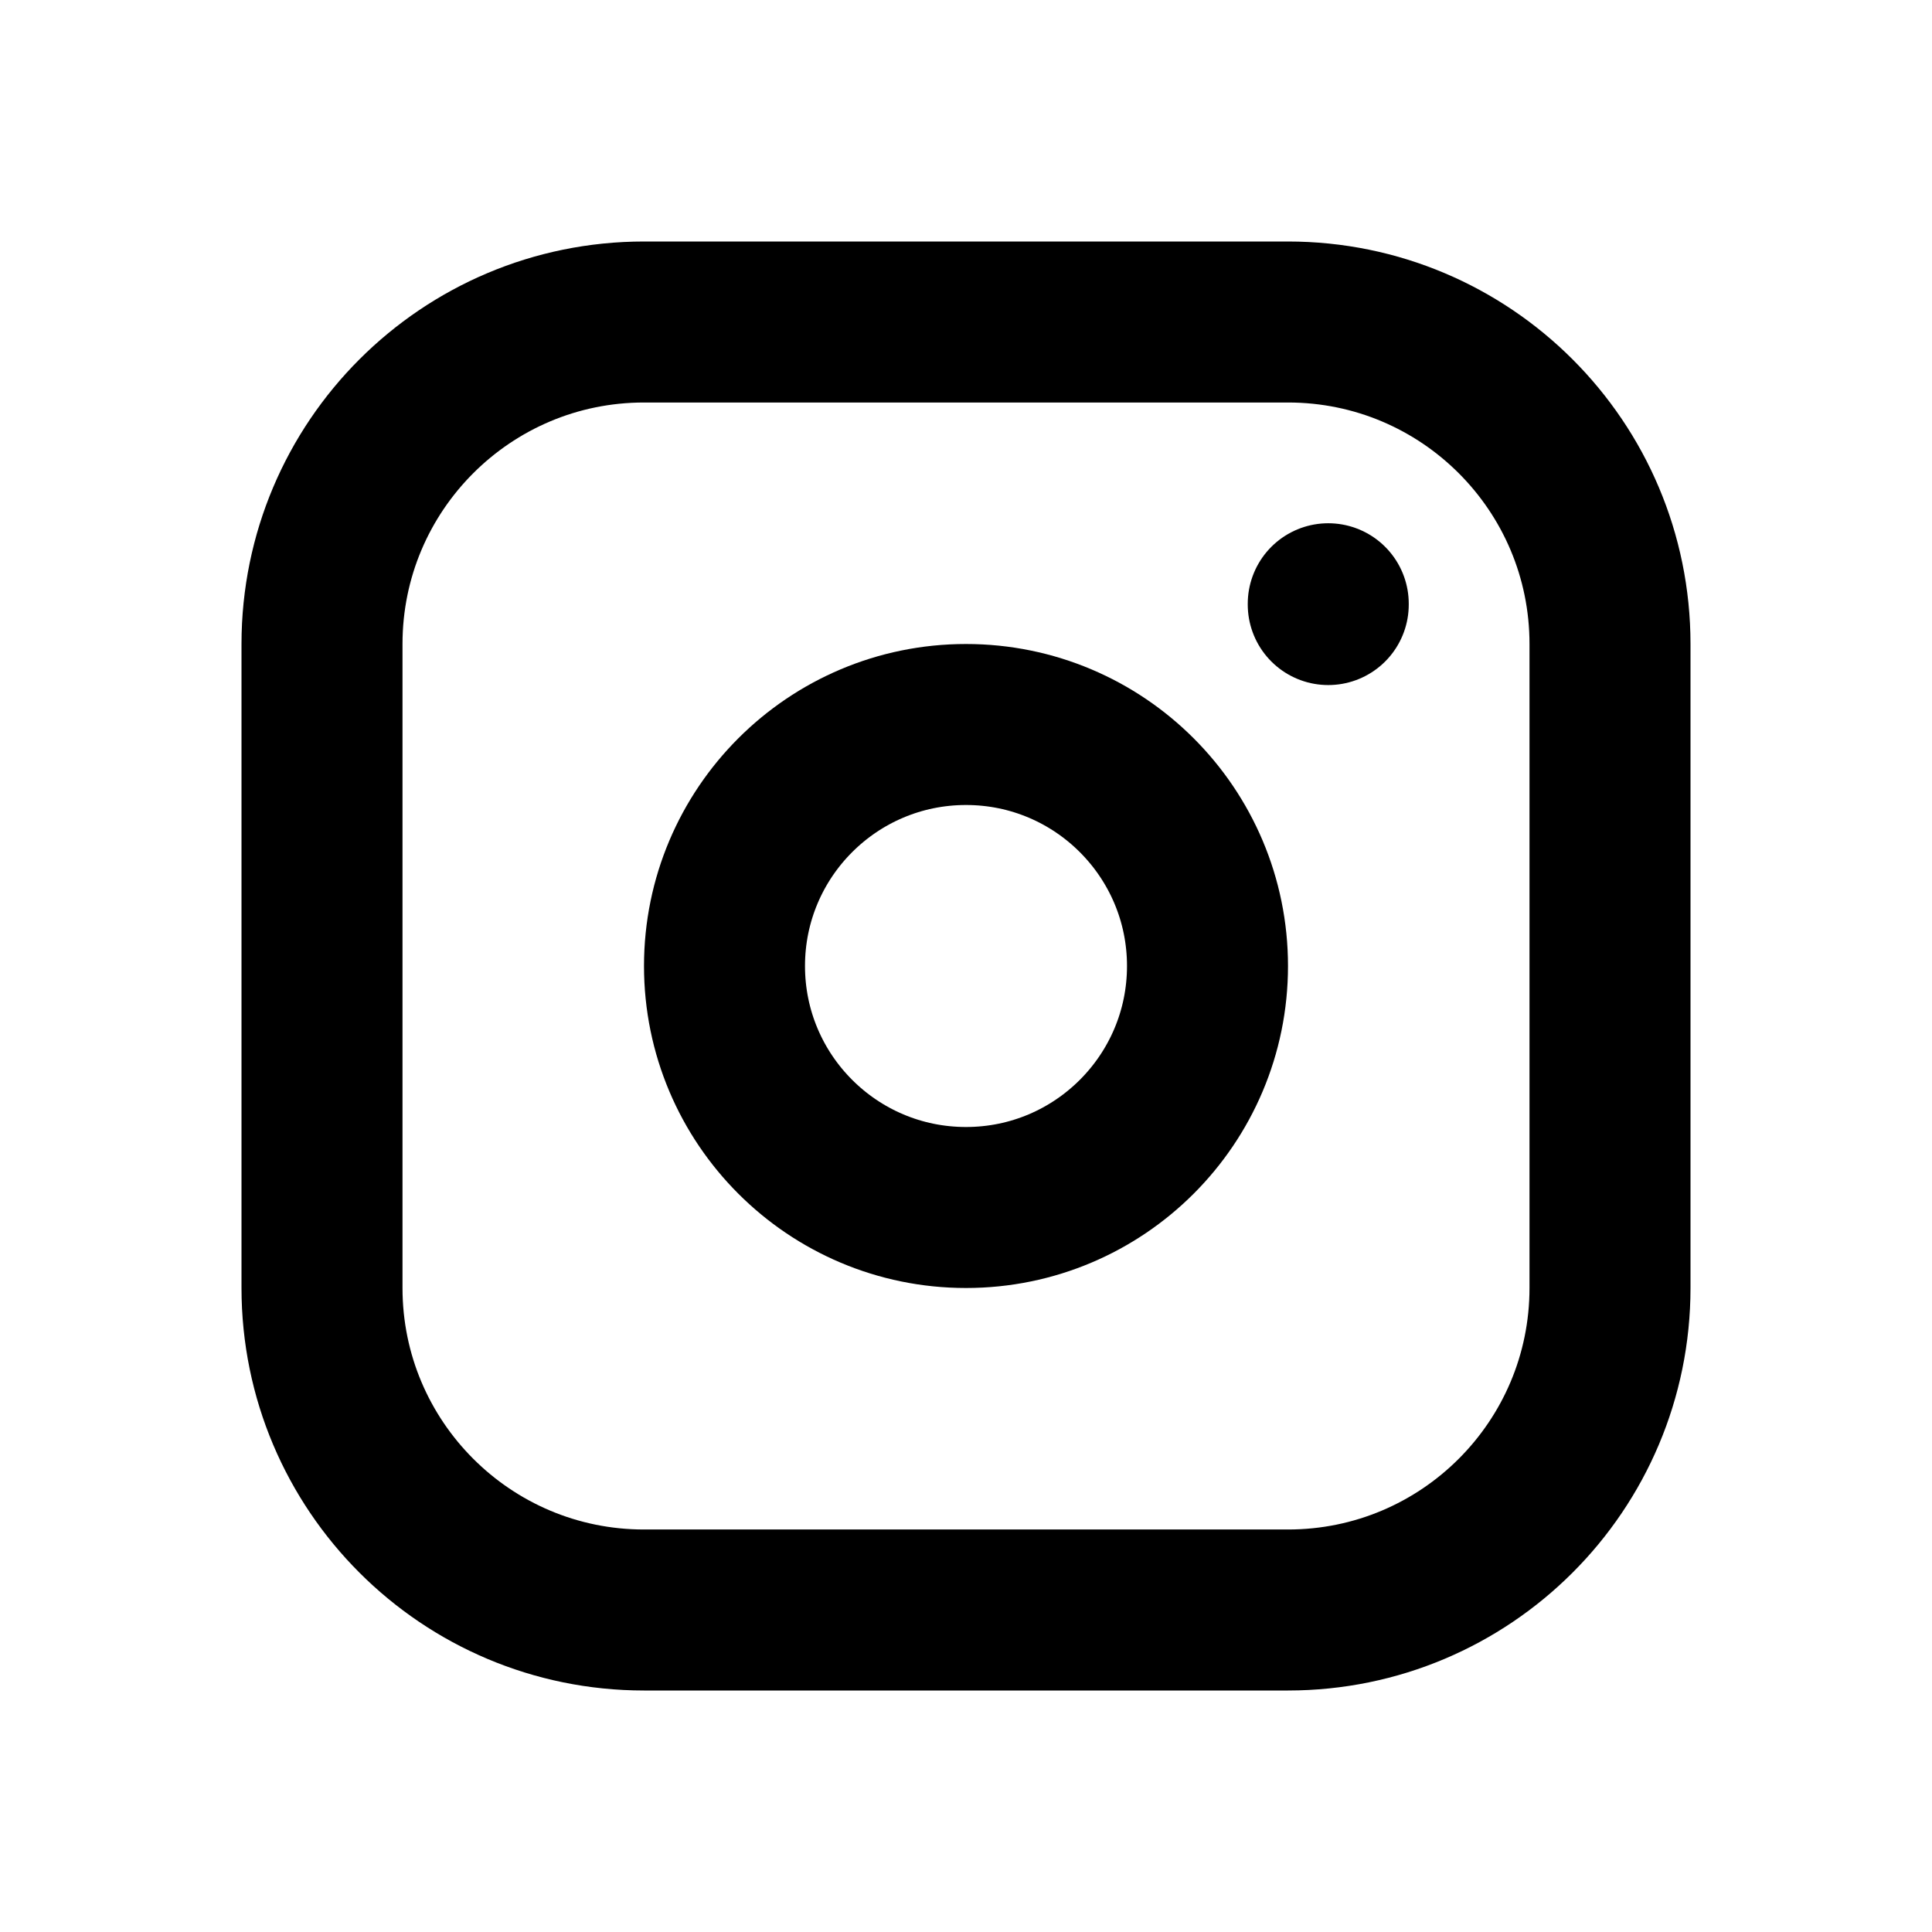
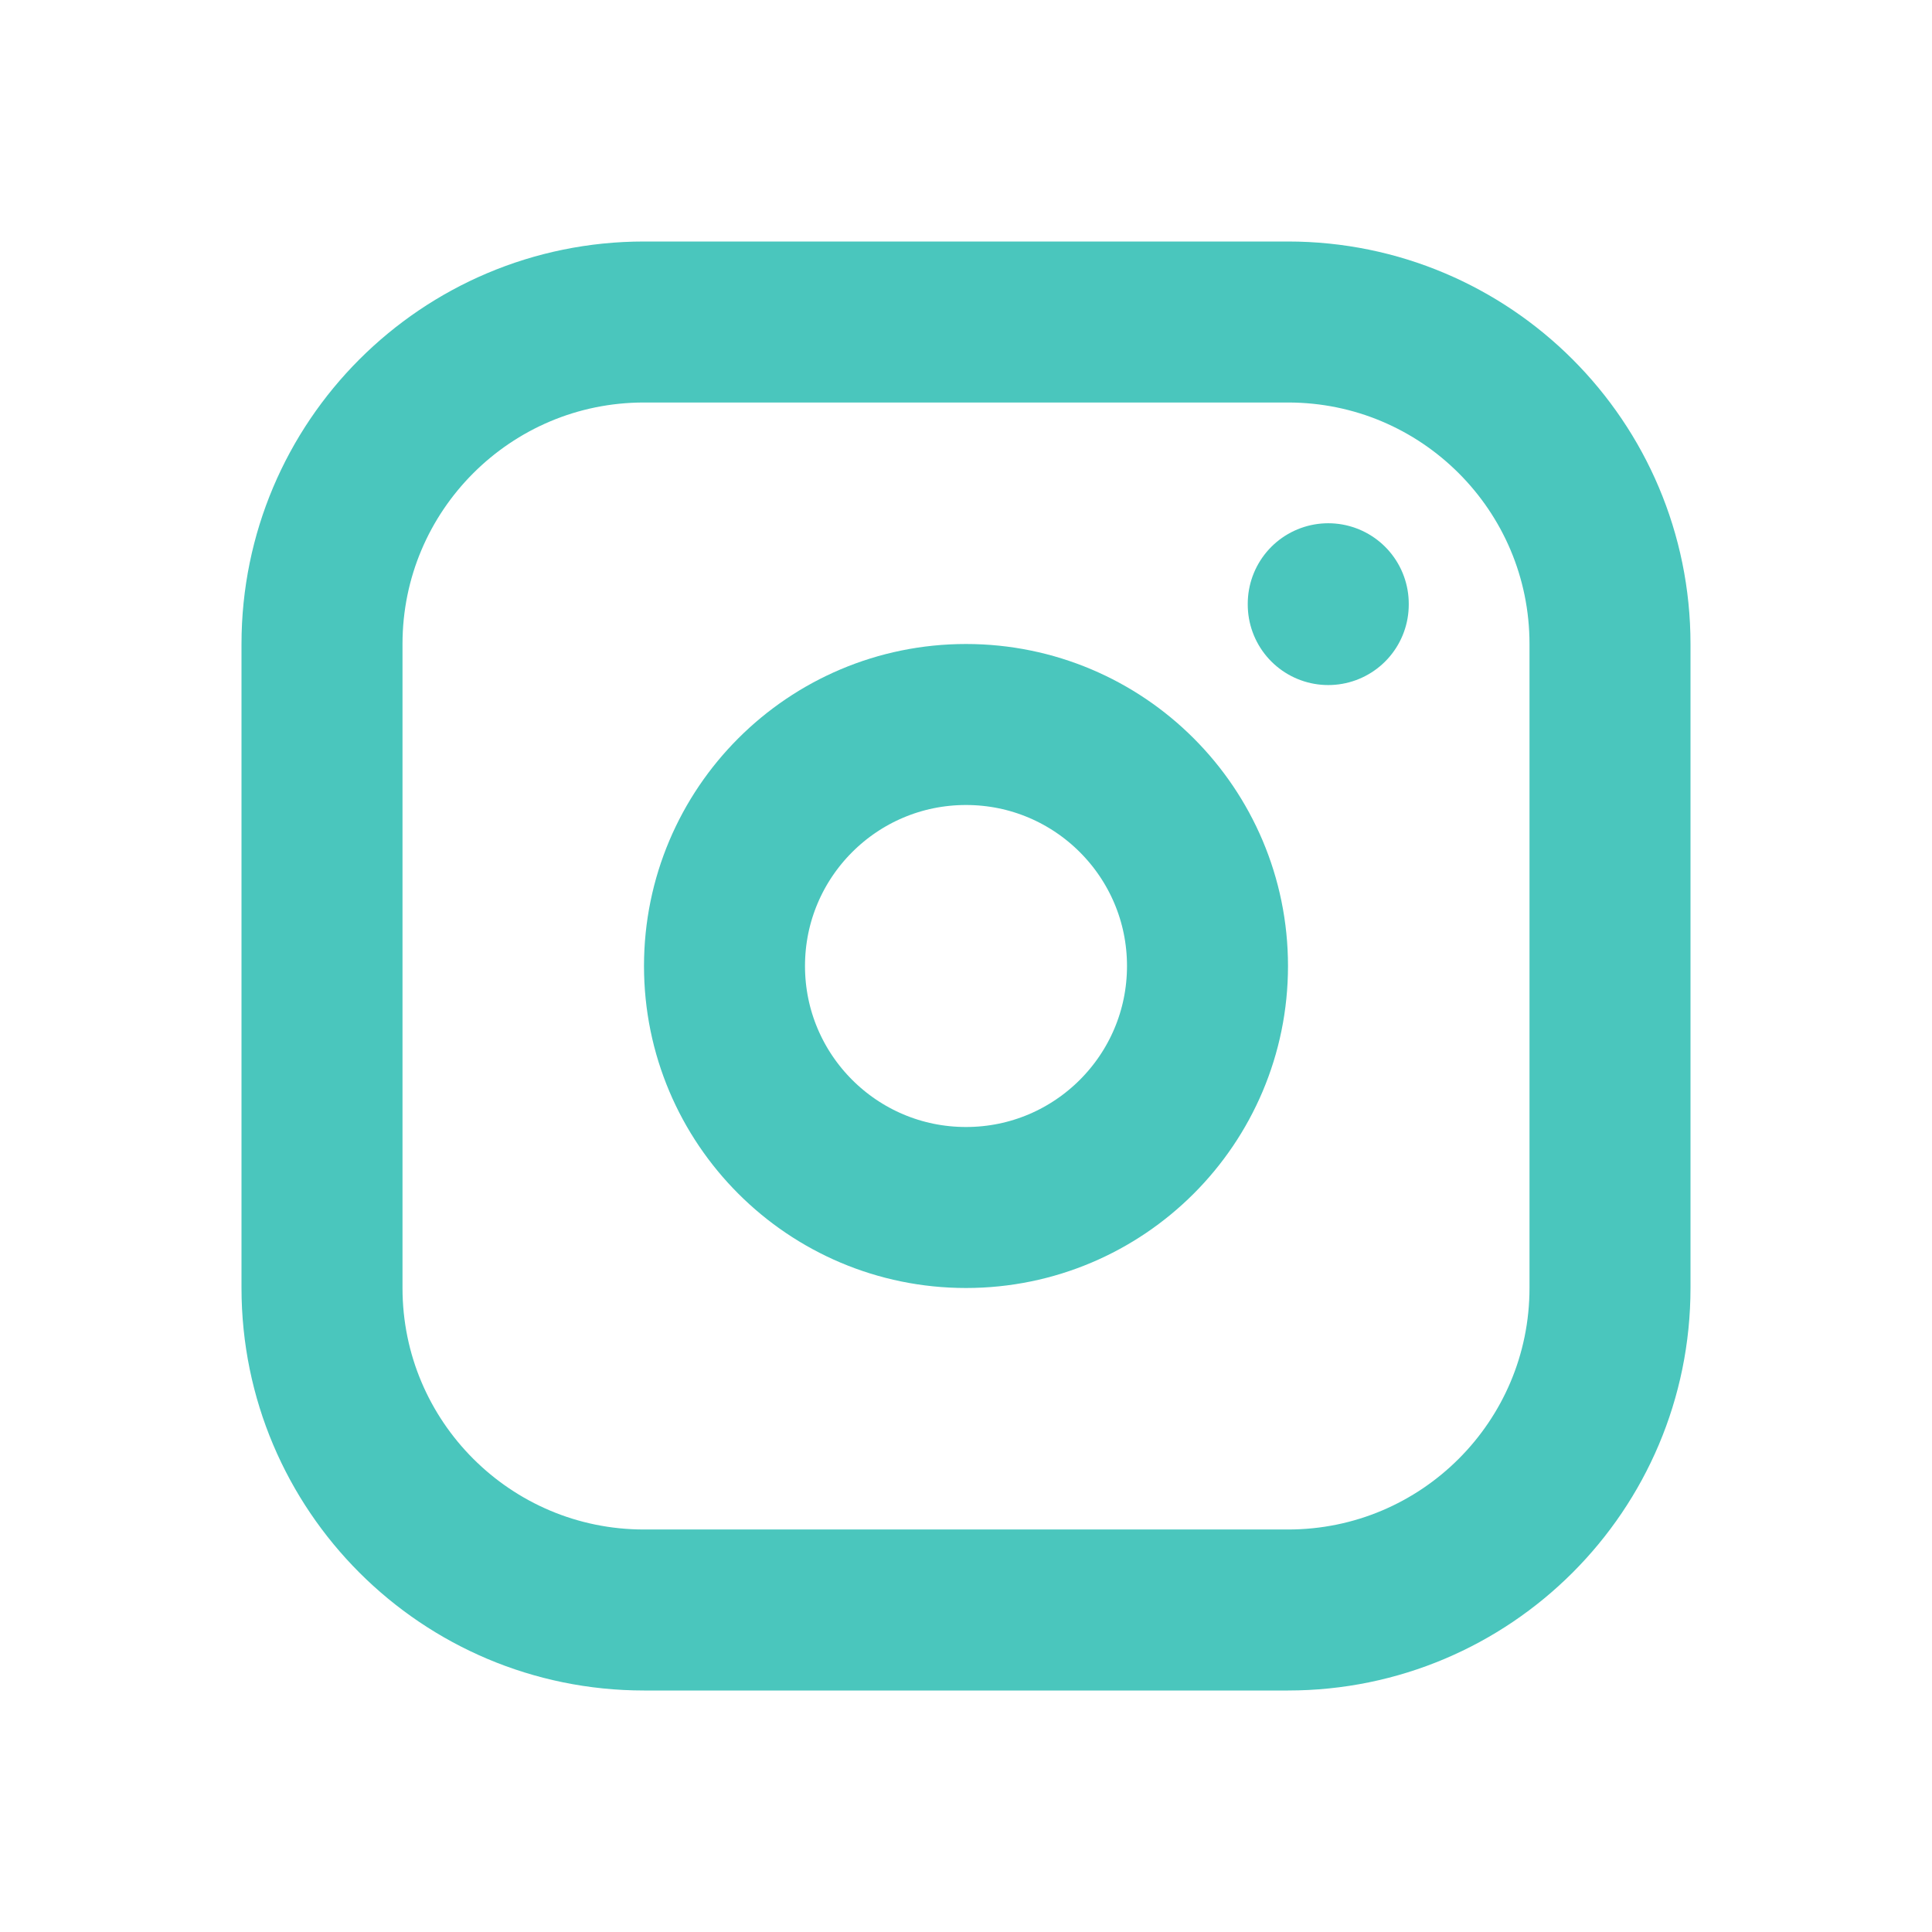
- <svg xmlns="http://www.w3.org/2000/svg" width="24" height="24" viewBox="0 0 24 24" fill="none" stroke="currentColor" stroke-width="2" stroke-linecap="round" stroke-linejoin="round" class="icon icon-tabler icons-tabler-outline icon-tabler-brand-instagram">
+ <svg xmlns="http://www.w3.org/2000/svg" width="24" height="24" viewBox="0 0 24 24" fill="none" stroke="#4ac6bd" stroke-width="2" stroke-linecap="round" stroke-linejoin="round" class="icon icon-tabler icons-tabler-outline icon-tabler-brand-instagram">
  <path stroke="none" d="M0 0h24v24H0z" fill="none" />
  <path d="M4 8a4 4 0 0 1 4 -4h8a4 4 0 0 1 4 4v8a4 4 0 0 1 -4 4h-8a4 4 0 0 1 -4 -4z" />
  <path d="M9 12a3 3 0 1 0 6 0a3 3 0 0 0 -6 0" />
  <path d="M16.5 7.5v.01" />
</svg>
